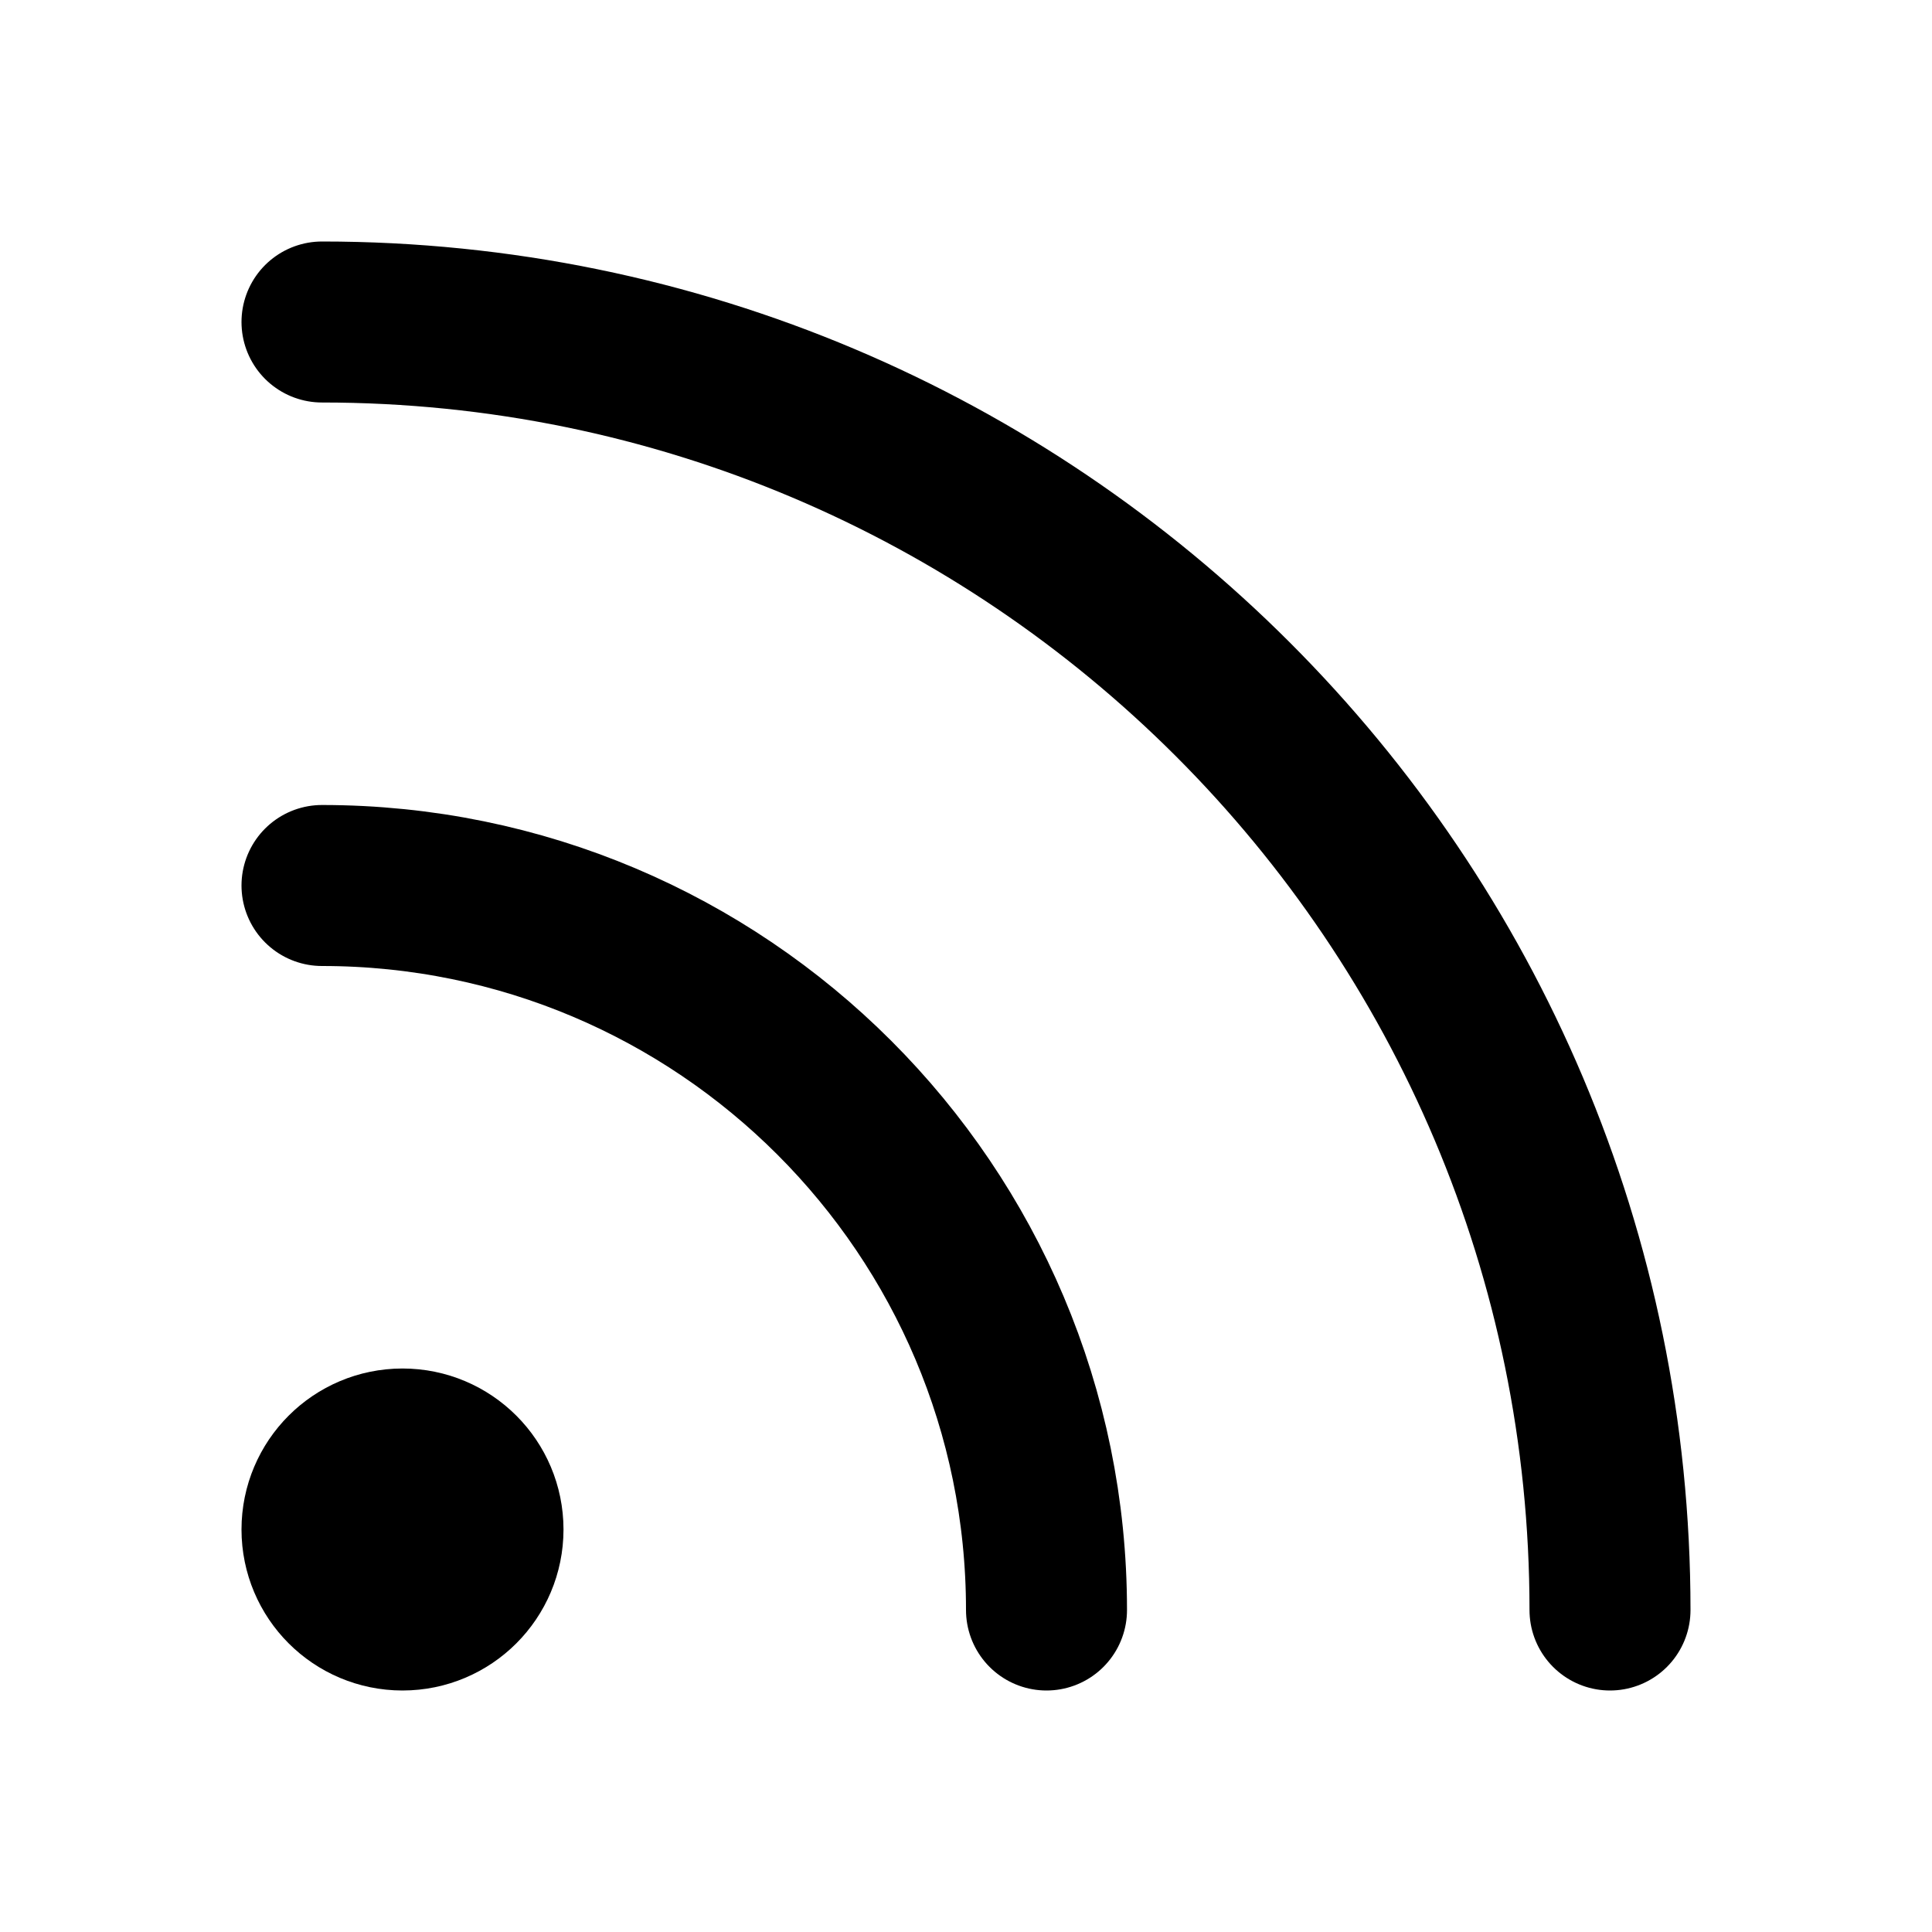
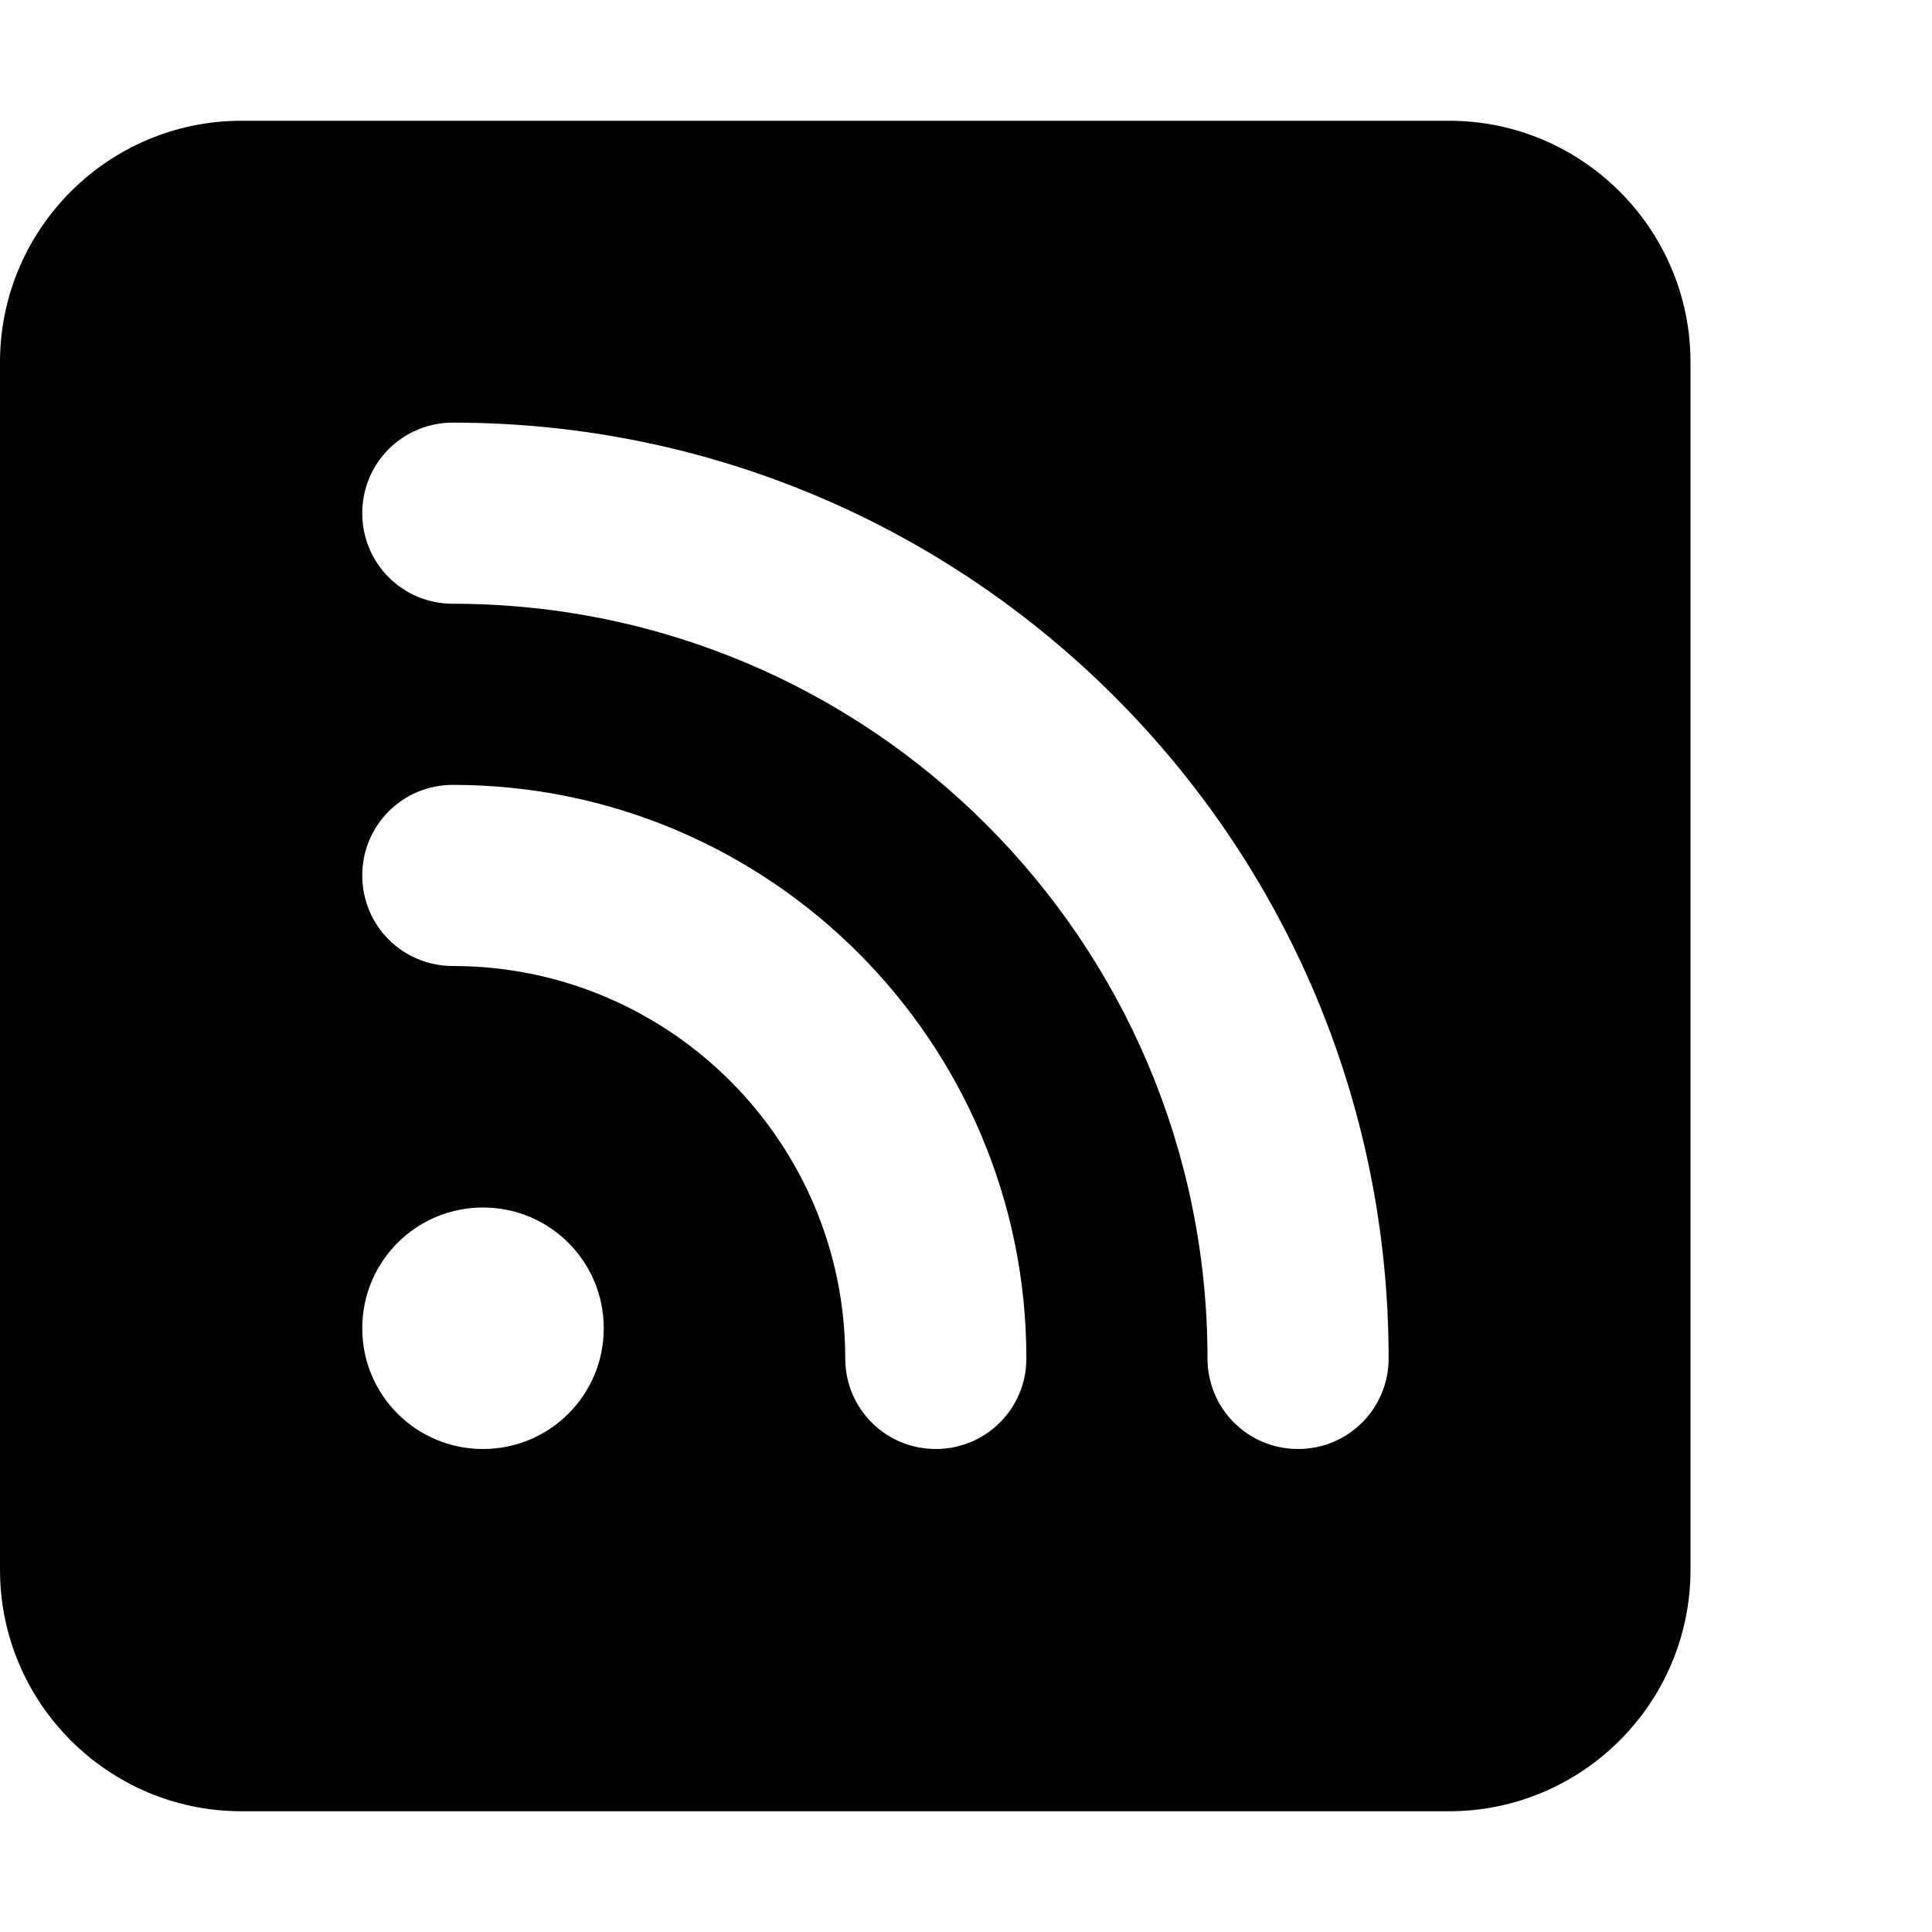
- <svg xmlns="http://www.w3.org/2000/svg" width="30" height="30" viewBox="0 0 24 24" fill="none" stroke="currentColor" stroke-width="2" stroke-linecap="round" stroke-linejoin="round" class="feather feather-rss">
-   <path d="M4 11a9 9 0 0 1 9 9" />
-   <path d="M4 4a16 16 0 0 1 16 16" />
-   <circle cx="5" cy="19" r="1" />
+ <svg xmlns="http://www.w3.org/2000/svg" class="icon icon-rss" viewBox="0 0 512 512">
+   <path d="M64 32C28.7 32 0 60.7 0 96V416c0 35.3 28.7 64 64 64H384c35.3 0 64-28.7 64-64V96c0-35.3-28.7-64-64-64H64zM96 136c0-13.3 10.7-24 24-24c137 0 248 111 248 248c0 13.3-10.7 24-24 24s-24-10.7-24-24c0-110.5-89.5-200-200-200c-13.3 0-24-10.7-24-24zm0 96c0-13.3 10.7-24 24-24c83.9 0 152 68.1 152 152c0 13.3-10.7 24-24 24s-24-10.7-24-24c0-57.4-46.6-104-104-104c-13.3 0-24-10.7-24-24zm64 120c0 17.7-14.3 32-32 32s-32-14.3-32-32s14.3-32 32-32s32 14.3 32 32z" />
</svg>
